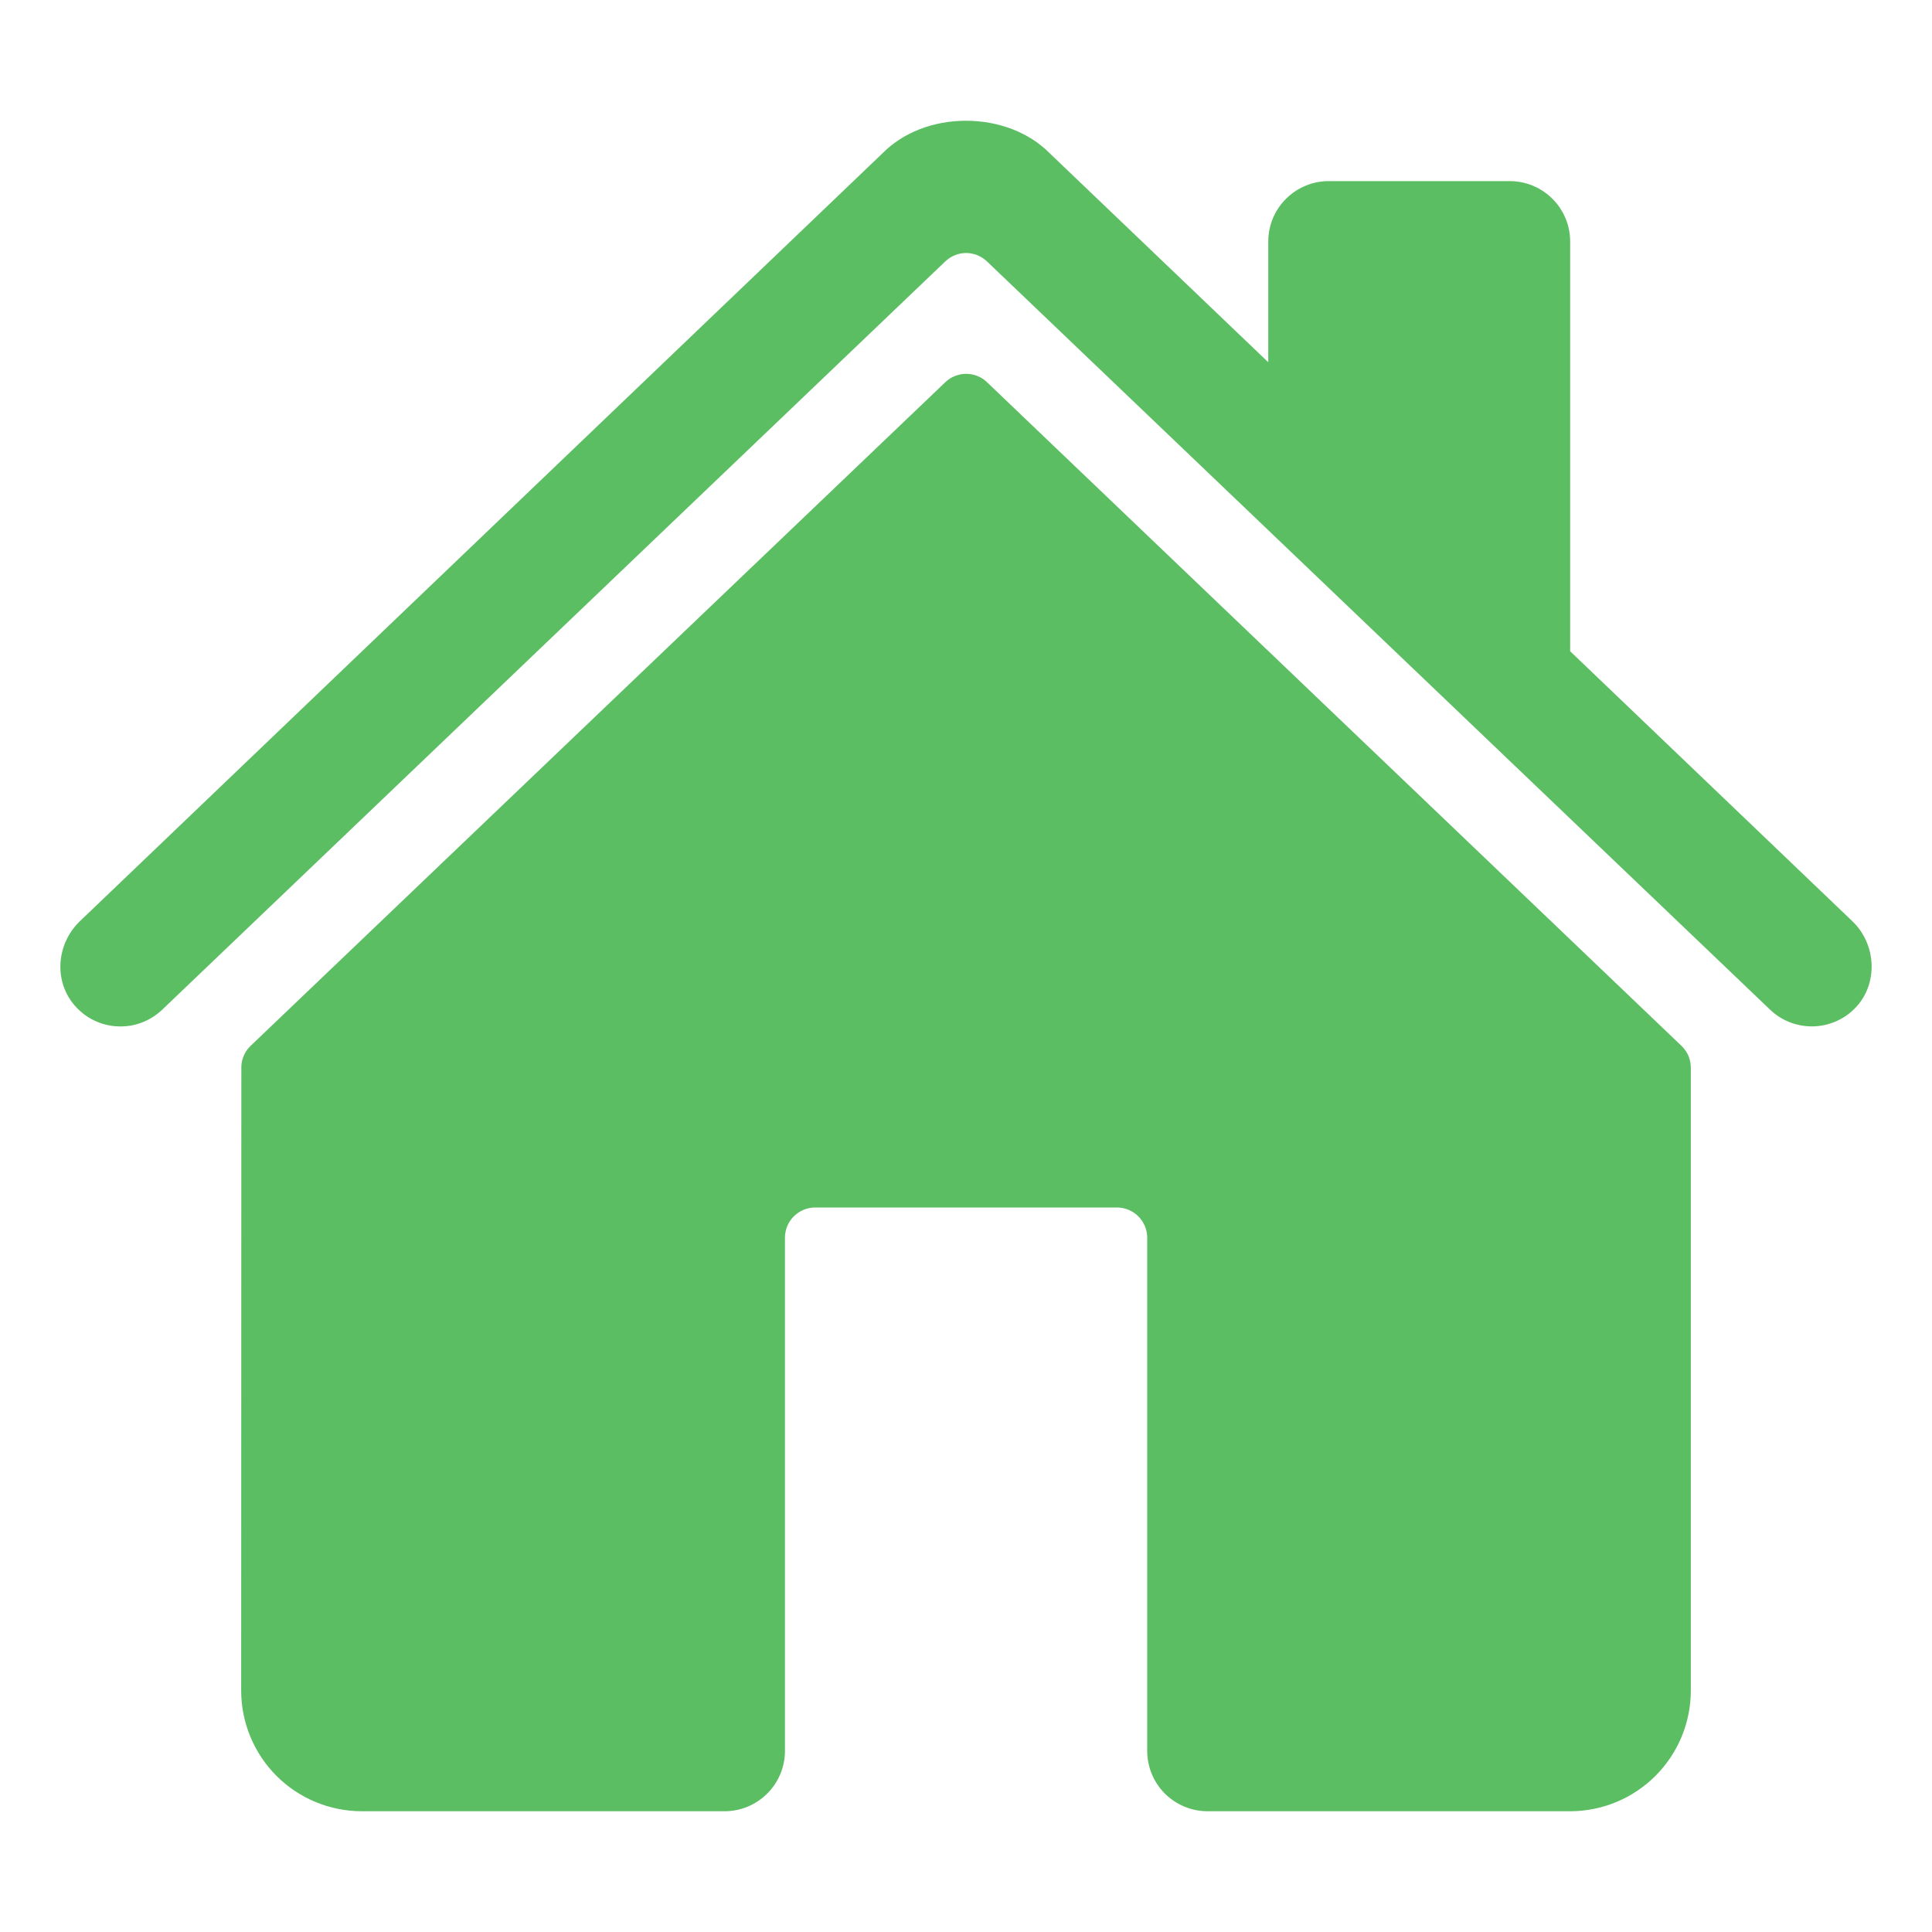
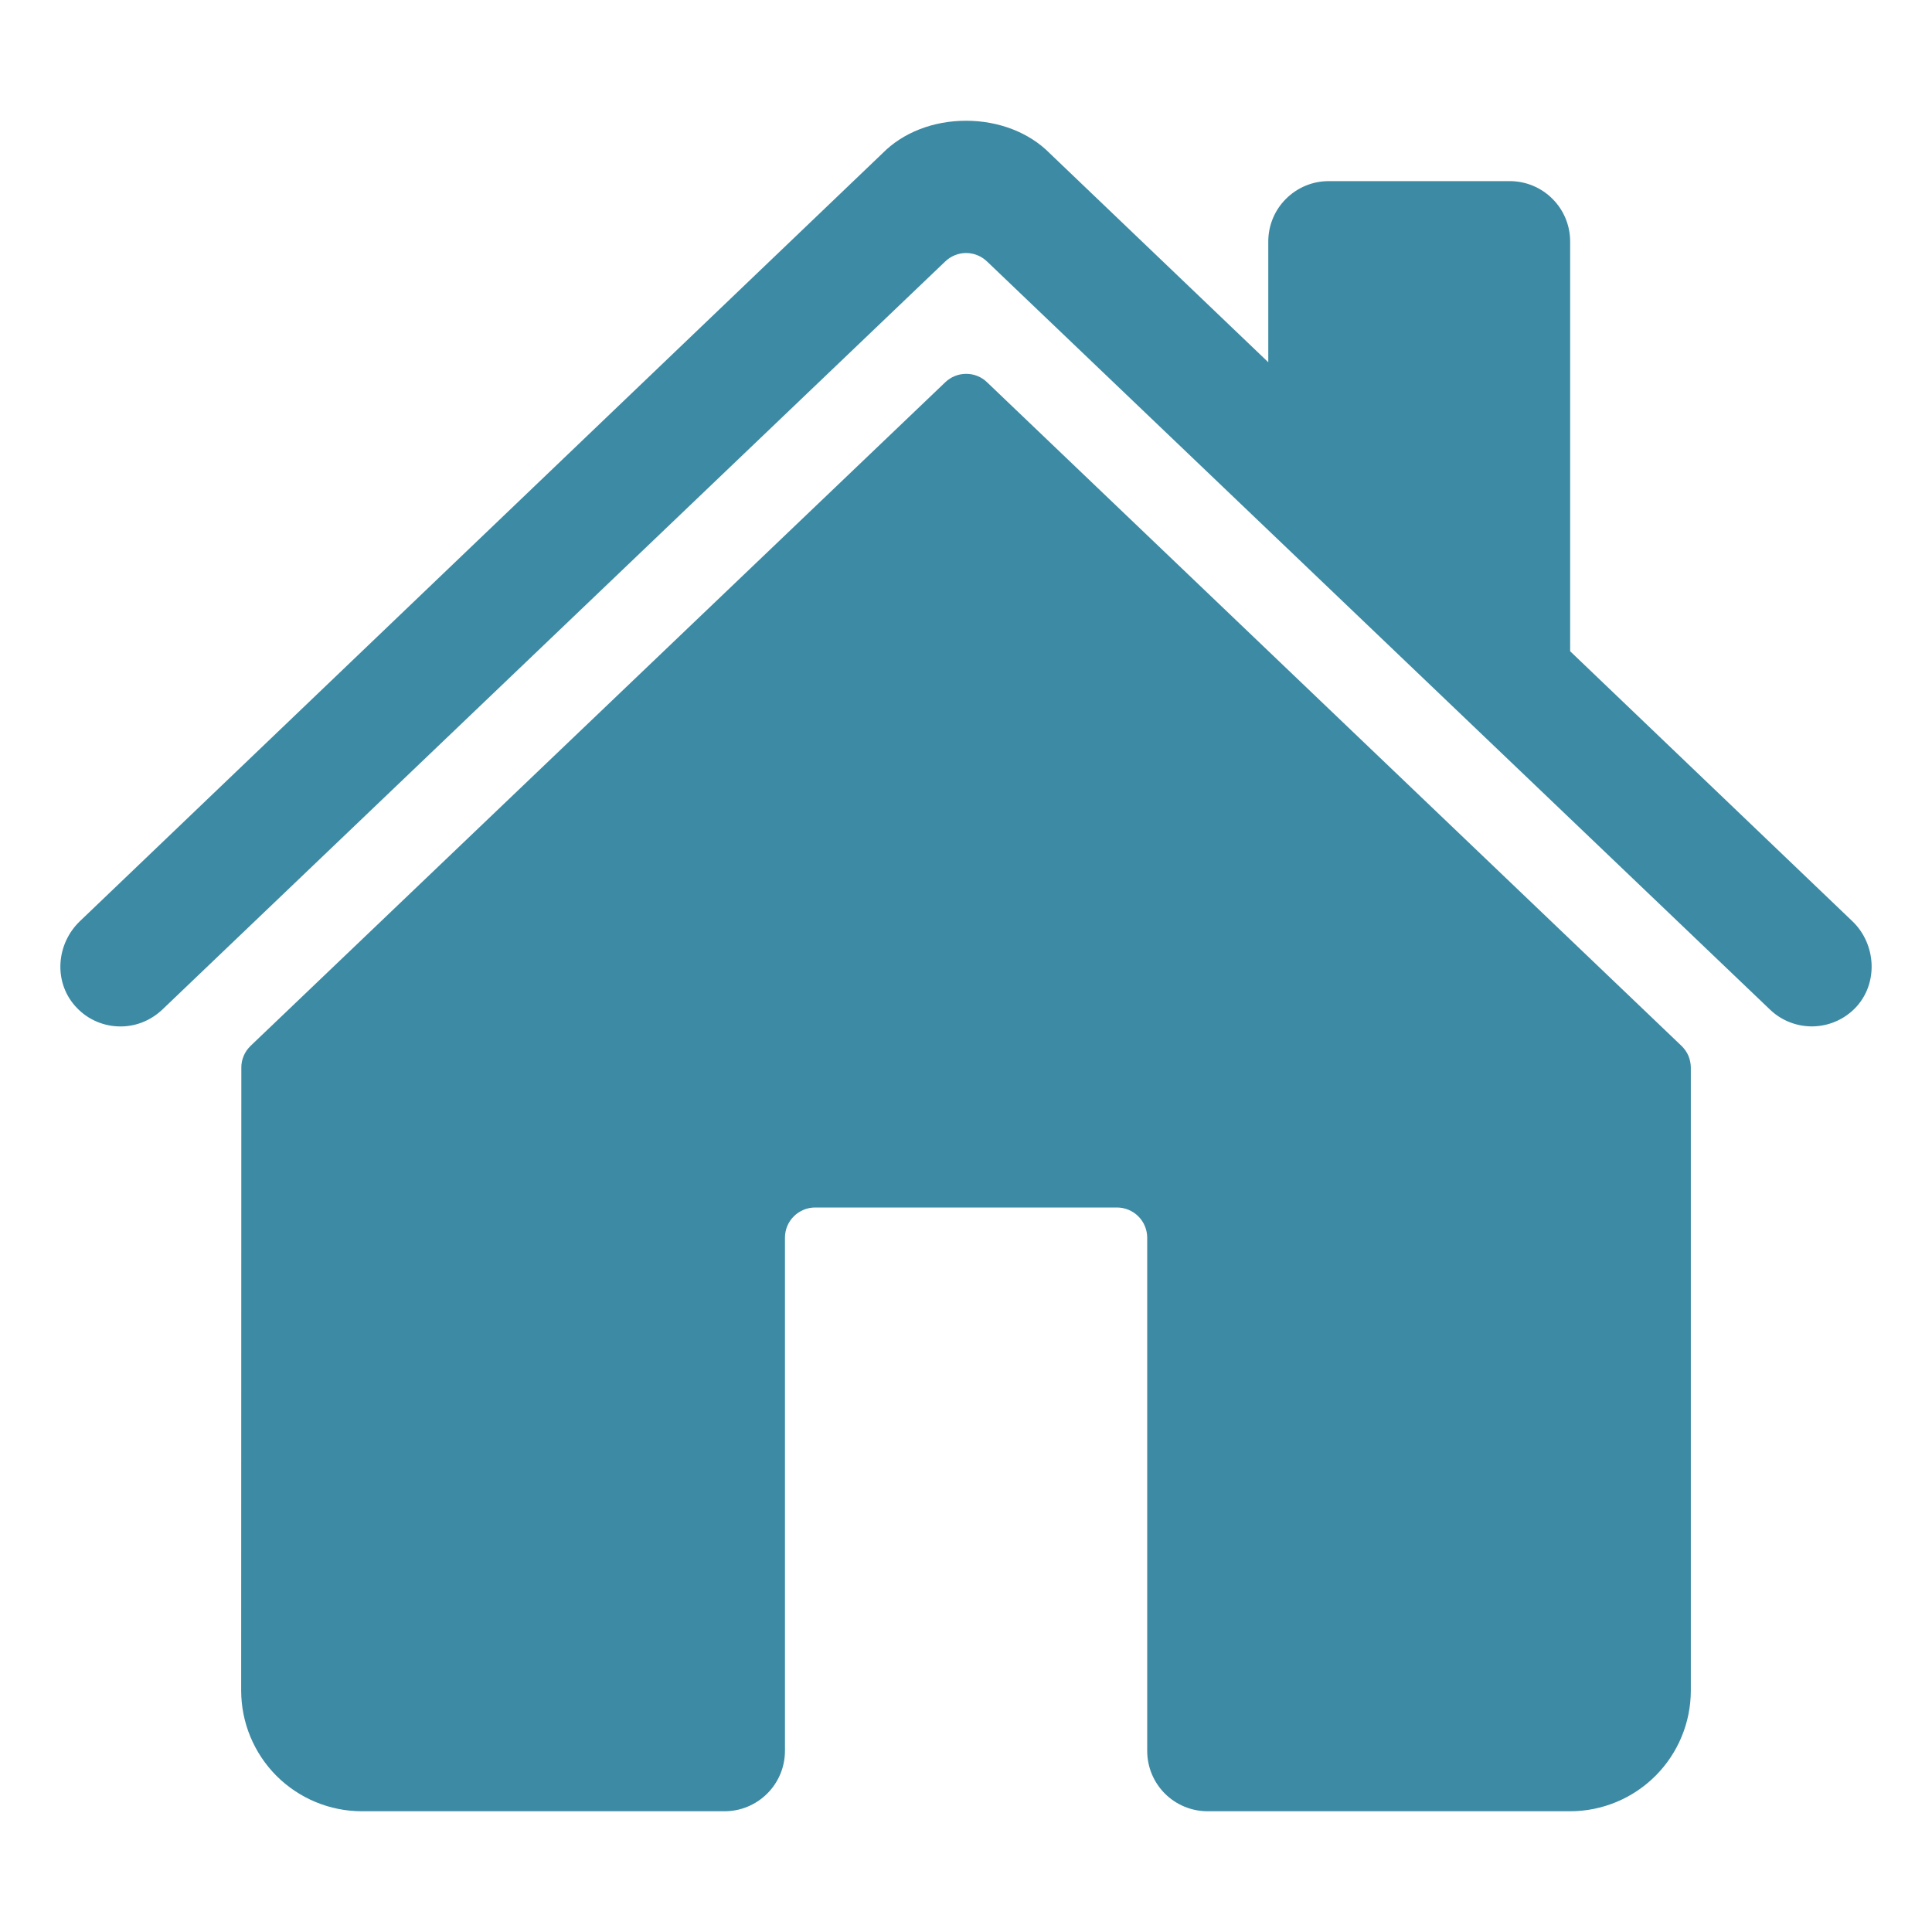
<svg xmlns="http://www.w3.org/2000/svg" width="24" height="24" viewBox="0 0 24 24" fill="none">
-   <path d="M12.261 4.748C12.192 4.681 12.099 4.644 12.002 4.644C11.906 4.644 11.813 4.681 11.743 4.748L3.113 12.992C3.077 13.027 3.047 13.069 3.028 13.115C3.008 13.162 2.997 13.212 2.998 13.263L2.996 21C2.996 21.398 3.154 21.779 3.435 22.061C3.717 22.342 4.098 22.5 4.496 22.5H9.001C9.2 22.5 9.39 22.421 9.531 22.28C9.672 22.14 9.751 21.949 9.751 21.75V15.375C9.751 15.276 9.79 15.18 9.861 15.11C9.931 15.04 10.026 15 10.126 15H13.876C13.975 15 14.071 15.04 14.141 15.11C14.211 15.18 14.251 15.276 14.251 15.375V21.75C14.251 21.949 14.33 22.14 14.47 22.28C14.611 22.421 14.802 22.5 15.001 22.5H19.504C19.901 22.5 20.283 22.342 20.564 22.061C20.846 21.779 21.004 21.398 21.004 21V13.263C21.004 13.212 20.993 13.162 20.974 13.115C20.954 13.069 20.924 13.027 20.888 12.992L12.261 4.748Z" fill="#5BBE62" />
-   <path d="M23.011 11.444L19.505 8.09V3C19.505 2.801 19.426 2.61 19.285 2.47C19.145 2.329 18.954 2.25 18.755 2.25H16.505C16.306 2.25 16.116 2.329 15.975 2.47C15.834 2.61 15.755 2.801 15.755 3V4.5L13.04 1.904C12.786 1.647 12.408 1.5 12 1.5C11.593 1.5 11.216 1.647 10.962 1.905L0.992 11.444C0.7 11.725 0.664 12.188 0.929 12.492C0.996 12.569 1.077 12.632 1.169 12.676C1.26 12.72 1.36 12.746 1.462 12.75C1.563 12.755 1.665 12.739 1.76 12.703C1.855 12.667 1.942 12.612 2.016 12.542L11.742 3.248C11.812 3.181 11.905 3.143 12.001 3.143C12.098 3.143 12.191 3.181 12.261 3.248L21.988 12.542C22.131 12.679 22.323 12.754 22.522 12.75C22.72 12.746 22.909 12.664 23.047 12.521C23.335 12.223 23.311 11.731 23.011 11.444Z" fill="#5BBE62" />
+   <path d="M12.261 4.748C12.192 4.681 12.099 4.644 12.002 4.644C11.906 4.644 11.813 4.681 11.743 4.748L3.113 12.992C3.077 13.027 3.047 13.069 3.028 13.115C3.008 13.162 2.997 13.212 2.998 13.263L2.996 21C2.996 21.398 3.154 21.779 3.435 22.061C3.717 22.342 4.098 22.5 4.496 22.5H9.001C9.2 22.5 9.39 22.421 9.531 22.28C9.672 22.14 9.751 21.949 9.751 21.75V15.375C9.751 15.276 9.79 15.18 9.861 15.11C9.931 15.04 10.026 15 10.126 15H13.876C13.975 15 14.071 15.04 14.141 15.11C14.211 15.18 14.251 15.276 14.251 15.375V21.75C14.251 21.949 14.33 22.14 14.47 22.28C14.611 22.421 14.802 22.5 15.001 22.5H19.504C19.901 22.5 20.283 22.342 20.564 22.061C20.846 21.779 21.004 21.398 21.004 21V13.263C21.004 13.212 20.993 13.162 20.974 13.115C20.954 13.069 20.924 13.027 20.888 12.992L12.261 4.748Z" fill="#3D8AA4" />
+   <path d="M23.011 11.444L19.505 8.09V3C19.505 2.801 19.426 2.61 19.285 2.47C19.145 2.329 18.954 2.25 18.755 2.25H16.505C16.306 2.25 16.116 2.329 15.975 2.47C15.834 2.61 15.755 2.801 15.755 3V4.5L13.04 1.904C12.786 1.647 12.408 1.5 12 1.5C11.593 1.5 11.216 1.647 10.962 1.905L0.992 11.444C0.7 11.725 0.664 12.188 0.929 12.492C0.996 12.569 1.077 12.632 1.169 12.676C1.26 12.72 1.36 12.746 1.462 12.75C1.563 12.755 1.665 12.739 1.76 12.703C1.855 12.667 1.942 12.612 2.016 12.542L11.742 3.248C11.812 3.181 11.905 3.143 12.001 3.143C12.098 3.143 12.191 3.181 12.261 3.248L21.988 12.542C22.131 12.679 22.323 12.754 22.522 12.75C22.72 12.746 22.909 12.664 23.047 12.521C23.335 12.223 23.311 11.731 23.011 11.444Z" fill="#3D8AA4" />
</svg>
